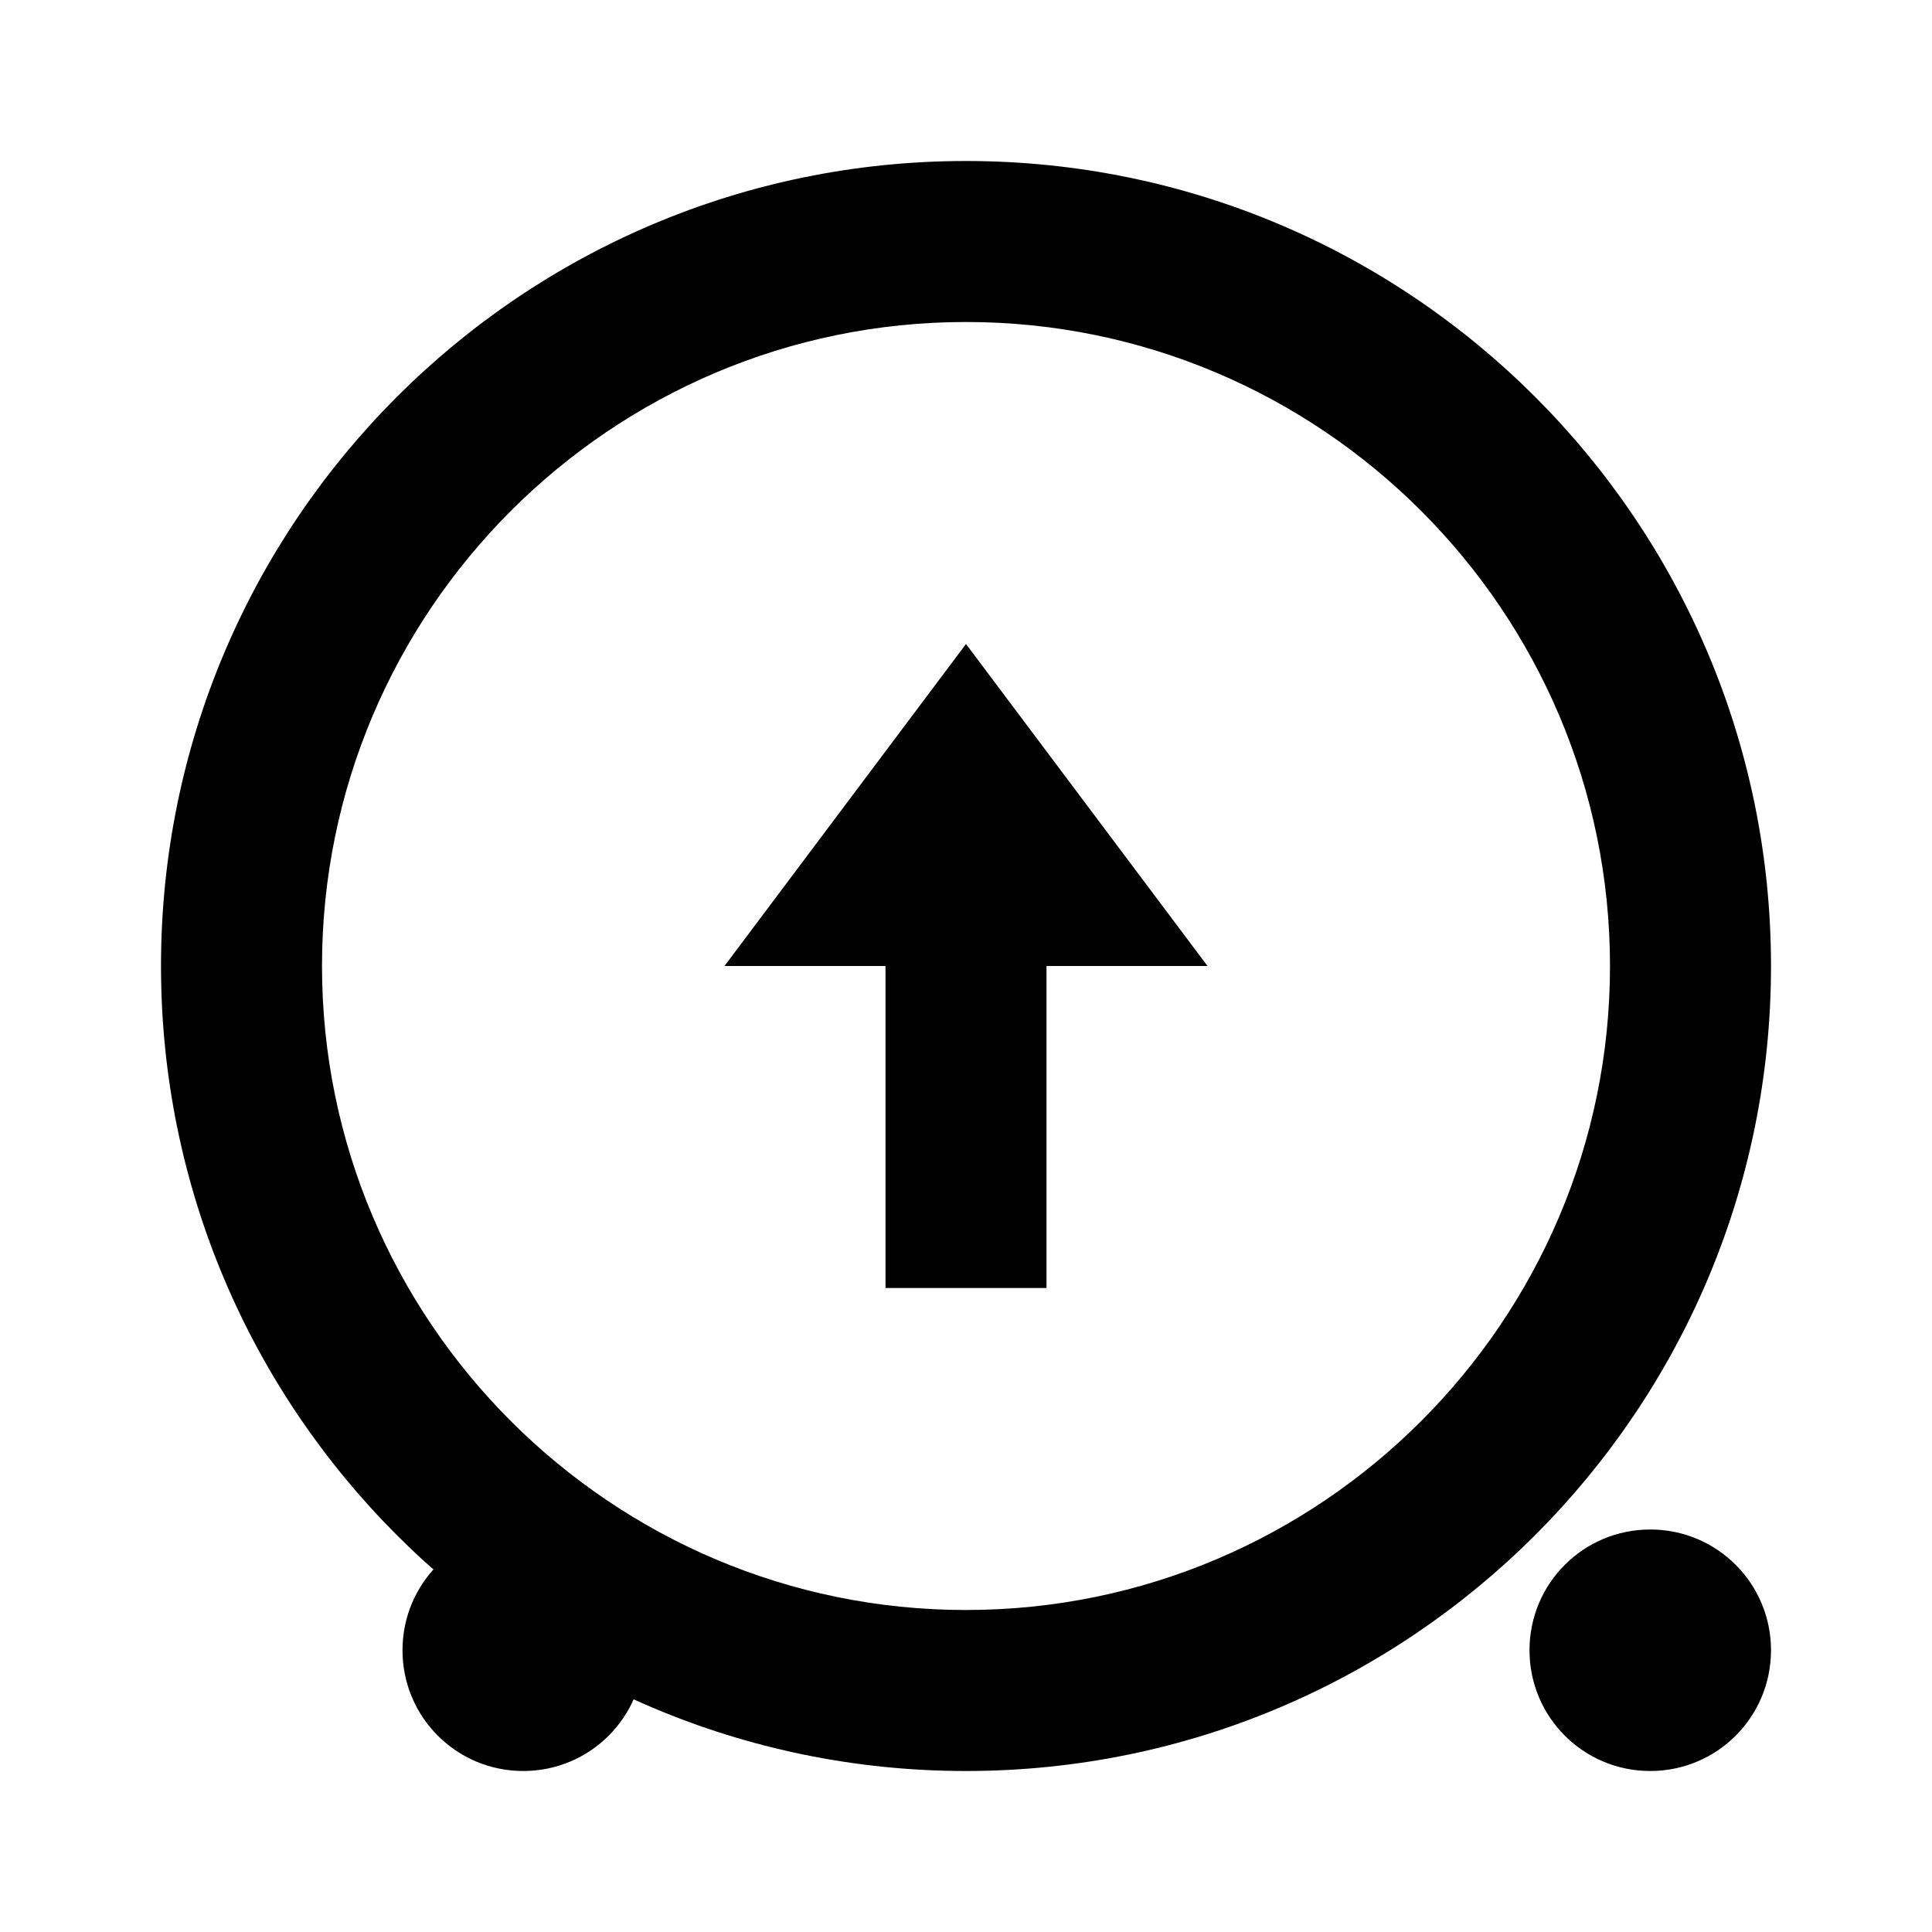
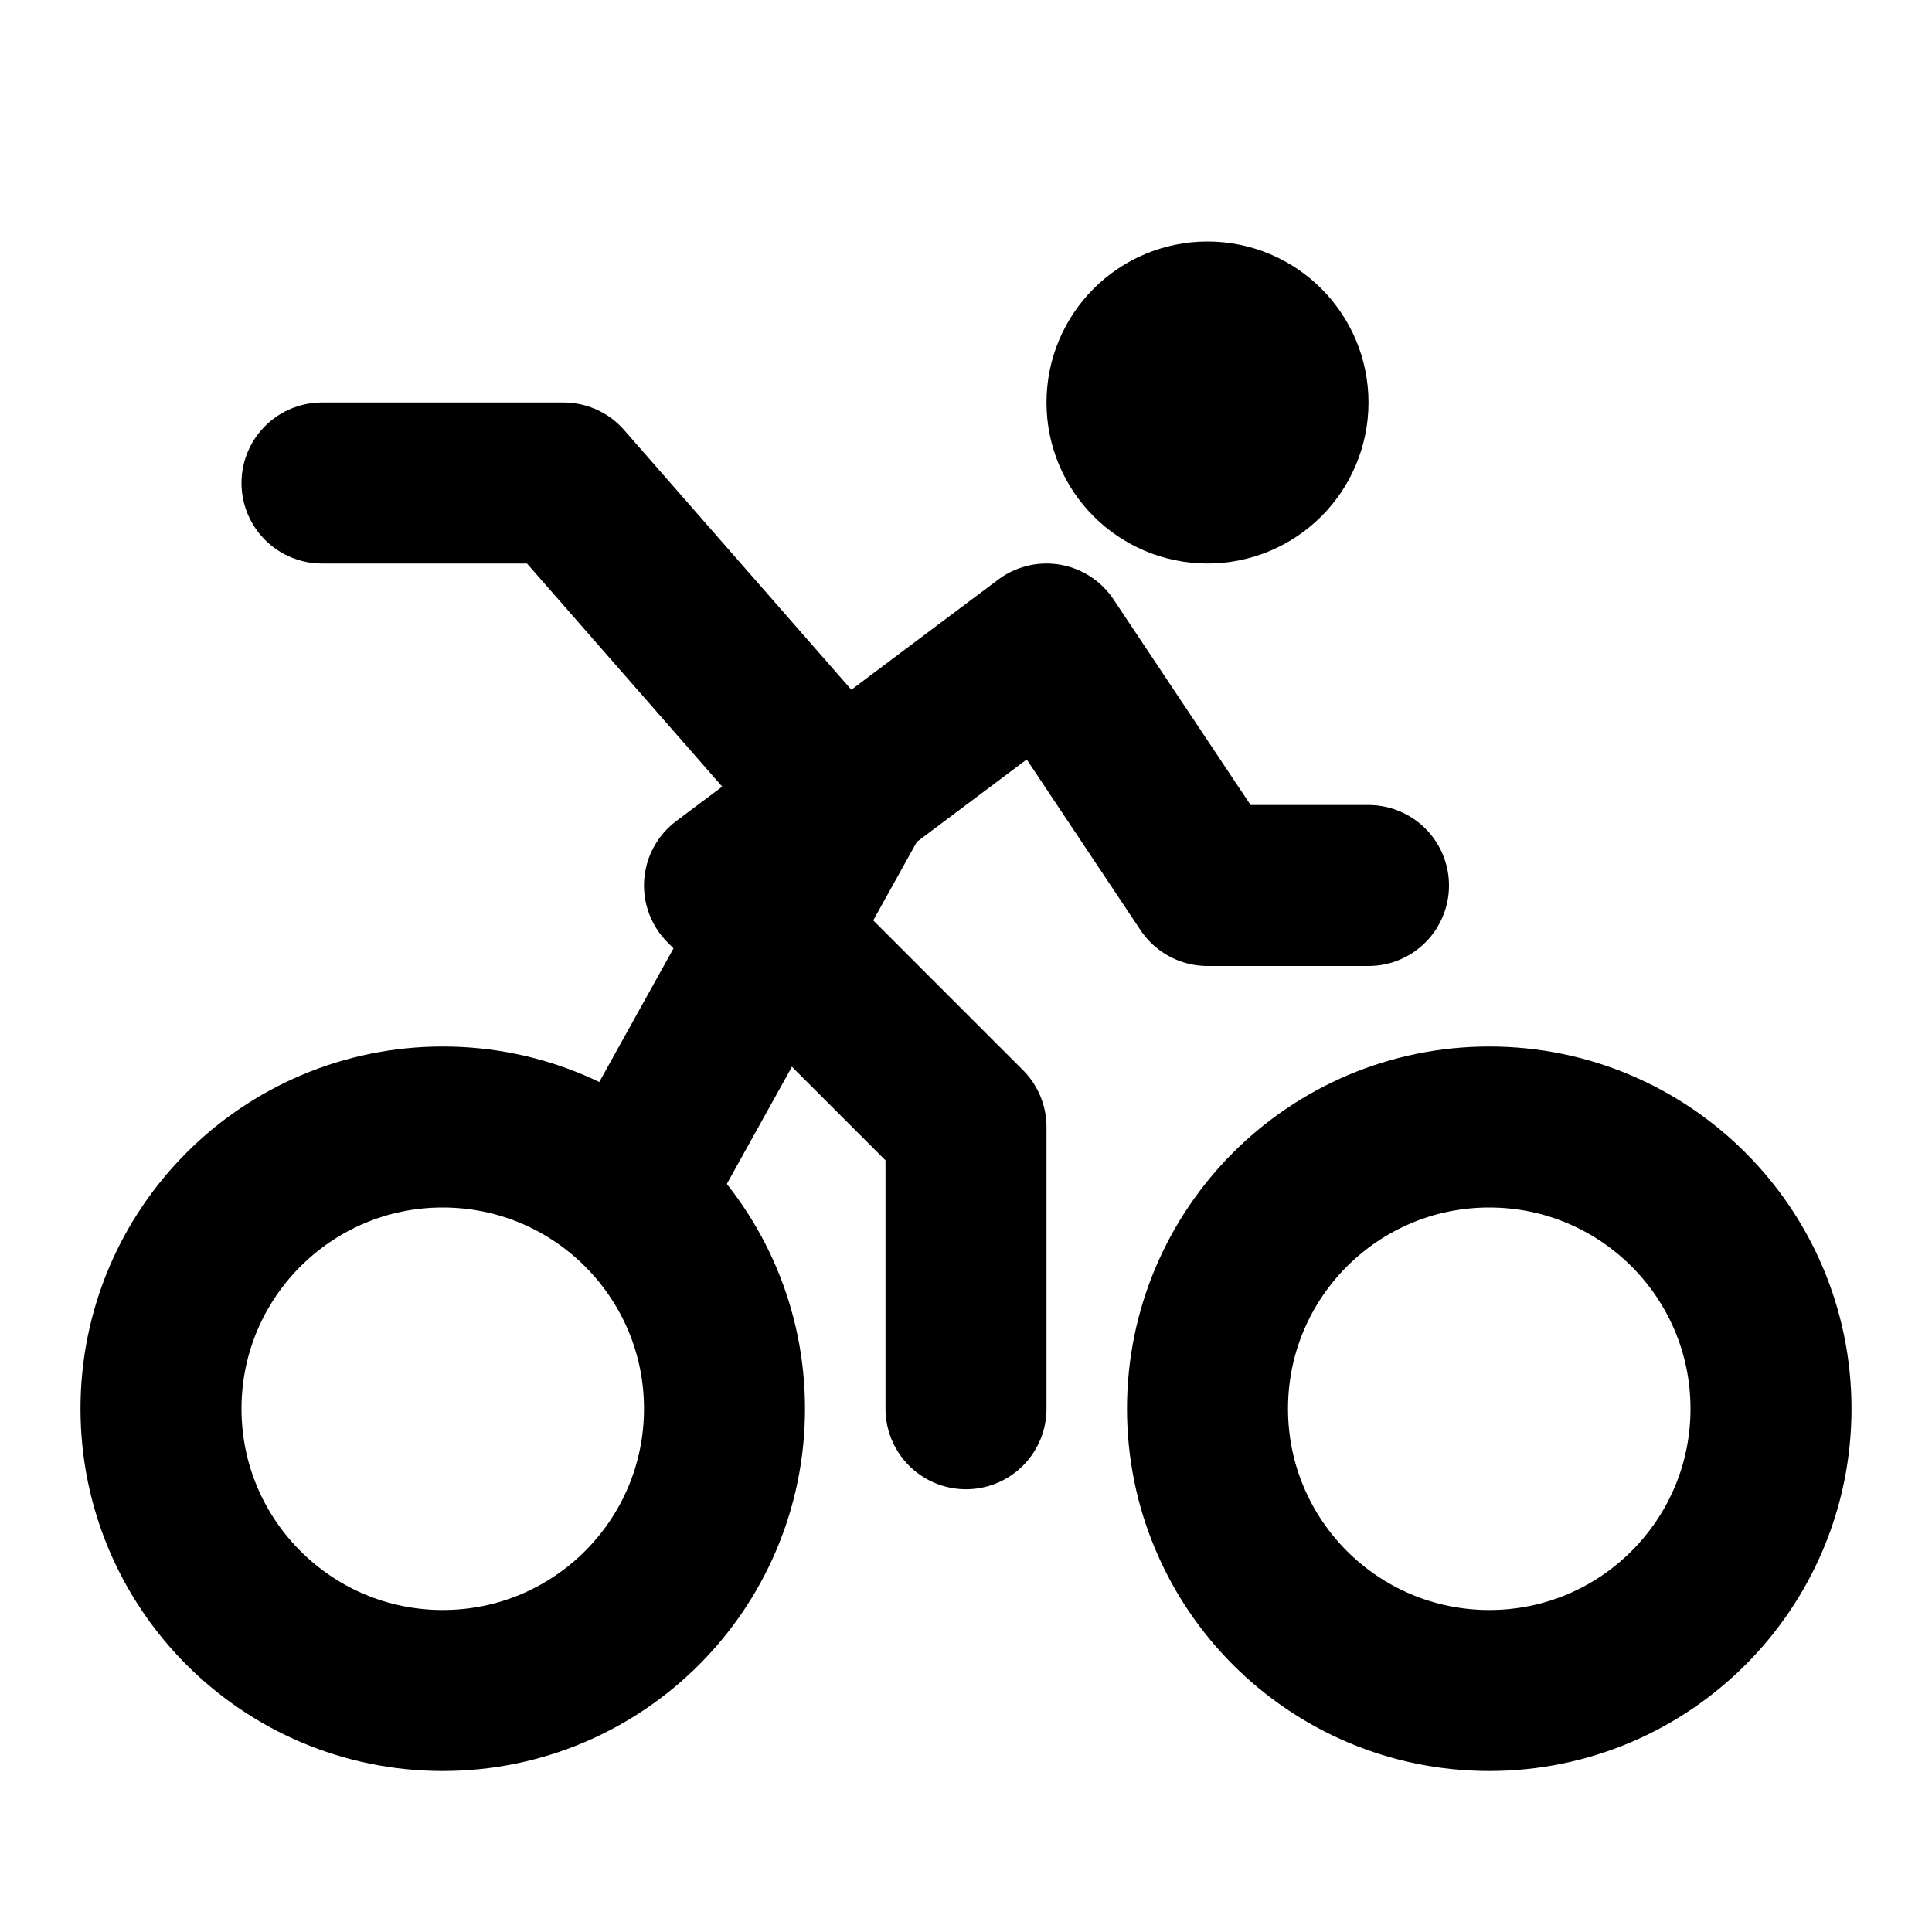
- <svg xmlns="http://www.w3.org/2000/svg" height="24" viewBox="0 0 24 24" width="24">
-   <path d="M5 20.5c0 .83.67 1.5 1.5 1.5s1.5-.67 1.5-1.5-.67-1.5-1.5-1.5-1.5.67-1.5 1.5zM19 20.5c0 .83.67 1.5 1.5 1.5s1.5-.67 1.5-1.5-.67-1.5-1.5-1.5-1.5.67-1.5 1.5zM12 2C6.48 2 2 6.48 2 12s4.48 10 10 10 10-4.48 10-10S17.52 2 12 2zm0 18c-4.41 0-8-3.59-8-8s3.59-8 8-8 8 3.59 8 8-3.59 8-8 8zm-1-4h2v-4h2l-3-4-3 4h2z" />
+ <svg xmlns="http://www.w3.org/2000/svg" width="24" height="24" viewBox="0 0 24 24" fill="none" stroke="currentColor" stroke-width="2" stroke-linecap="round" stroke-linejoin="round">
+   <circle cx="5.5" cy="17.5" r="3.5" />
+   <circle cx="18.5" cy="17.5" r="3.5" />
+   <path d="M15 6a1 1 0 1 0 0-2 1 1 0 0 0 0 2zm-3 11.5V14l-3-3 4-3 2 3h2" />
+   <path d="M8 14.5l2.5-4.5L7 6H4" />
</svg>
